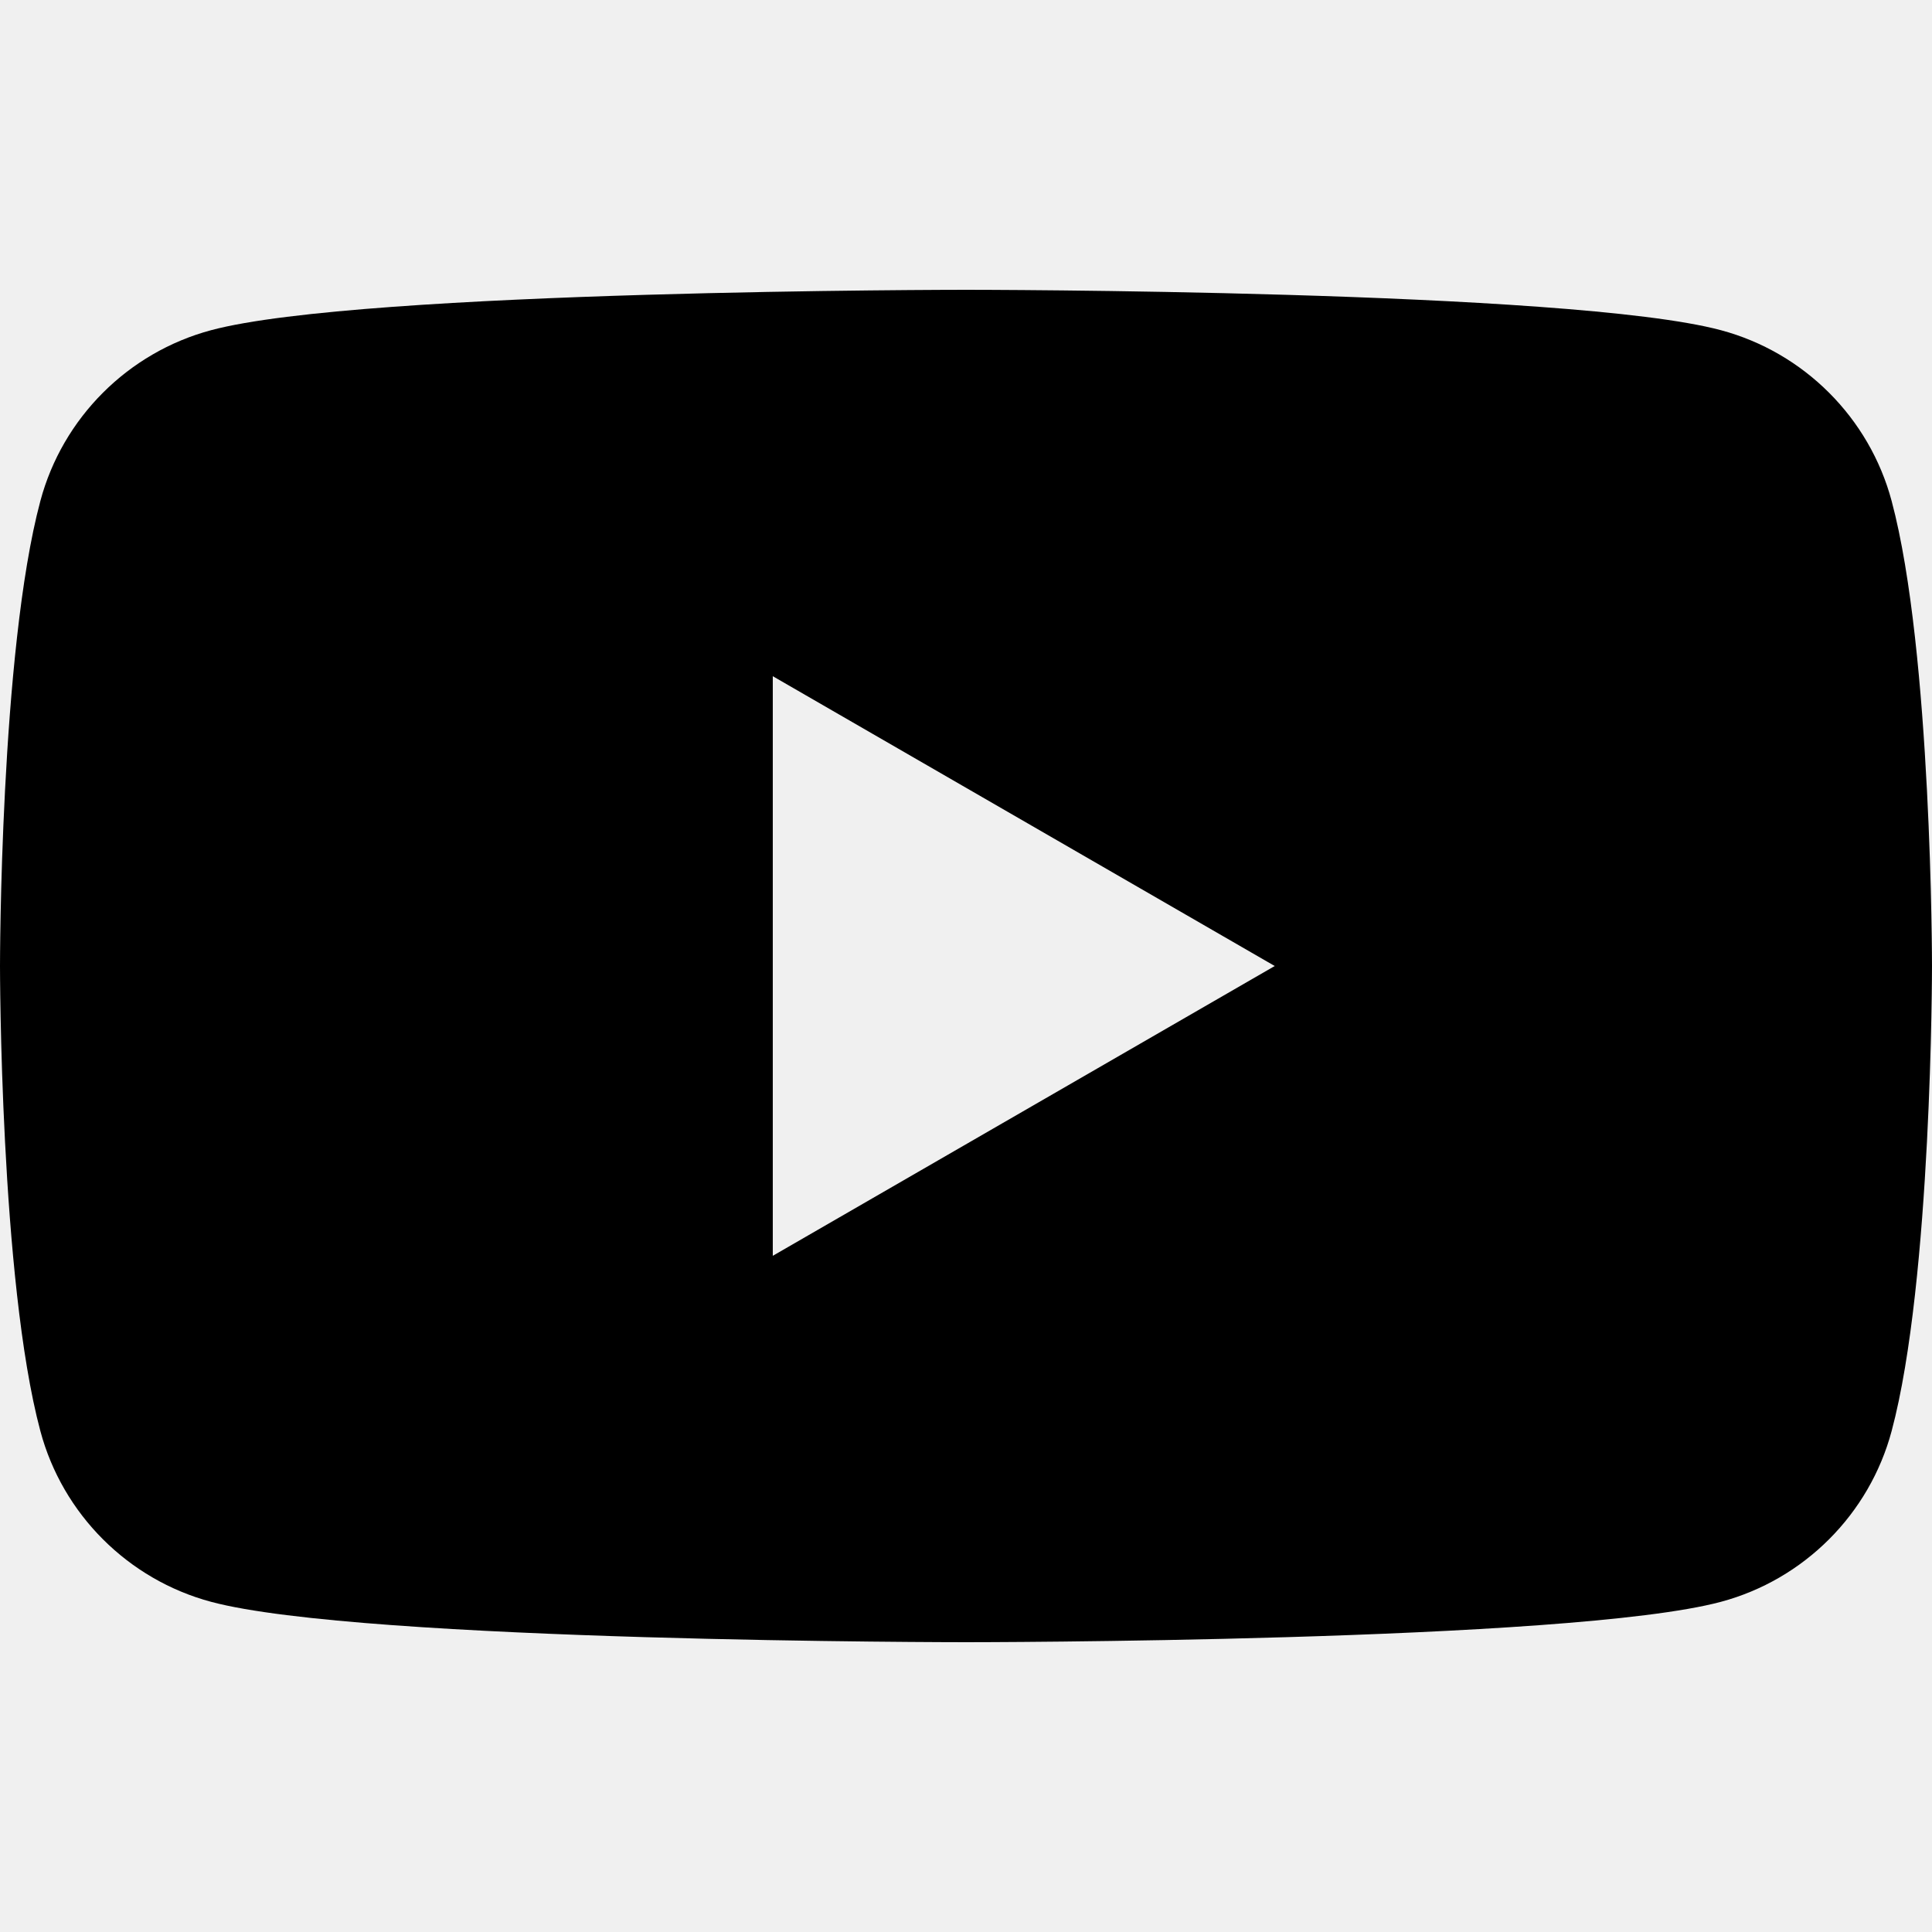
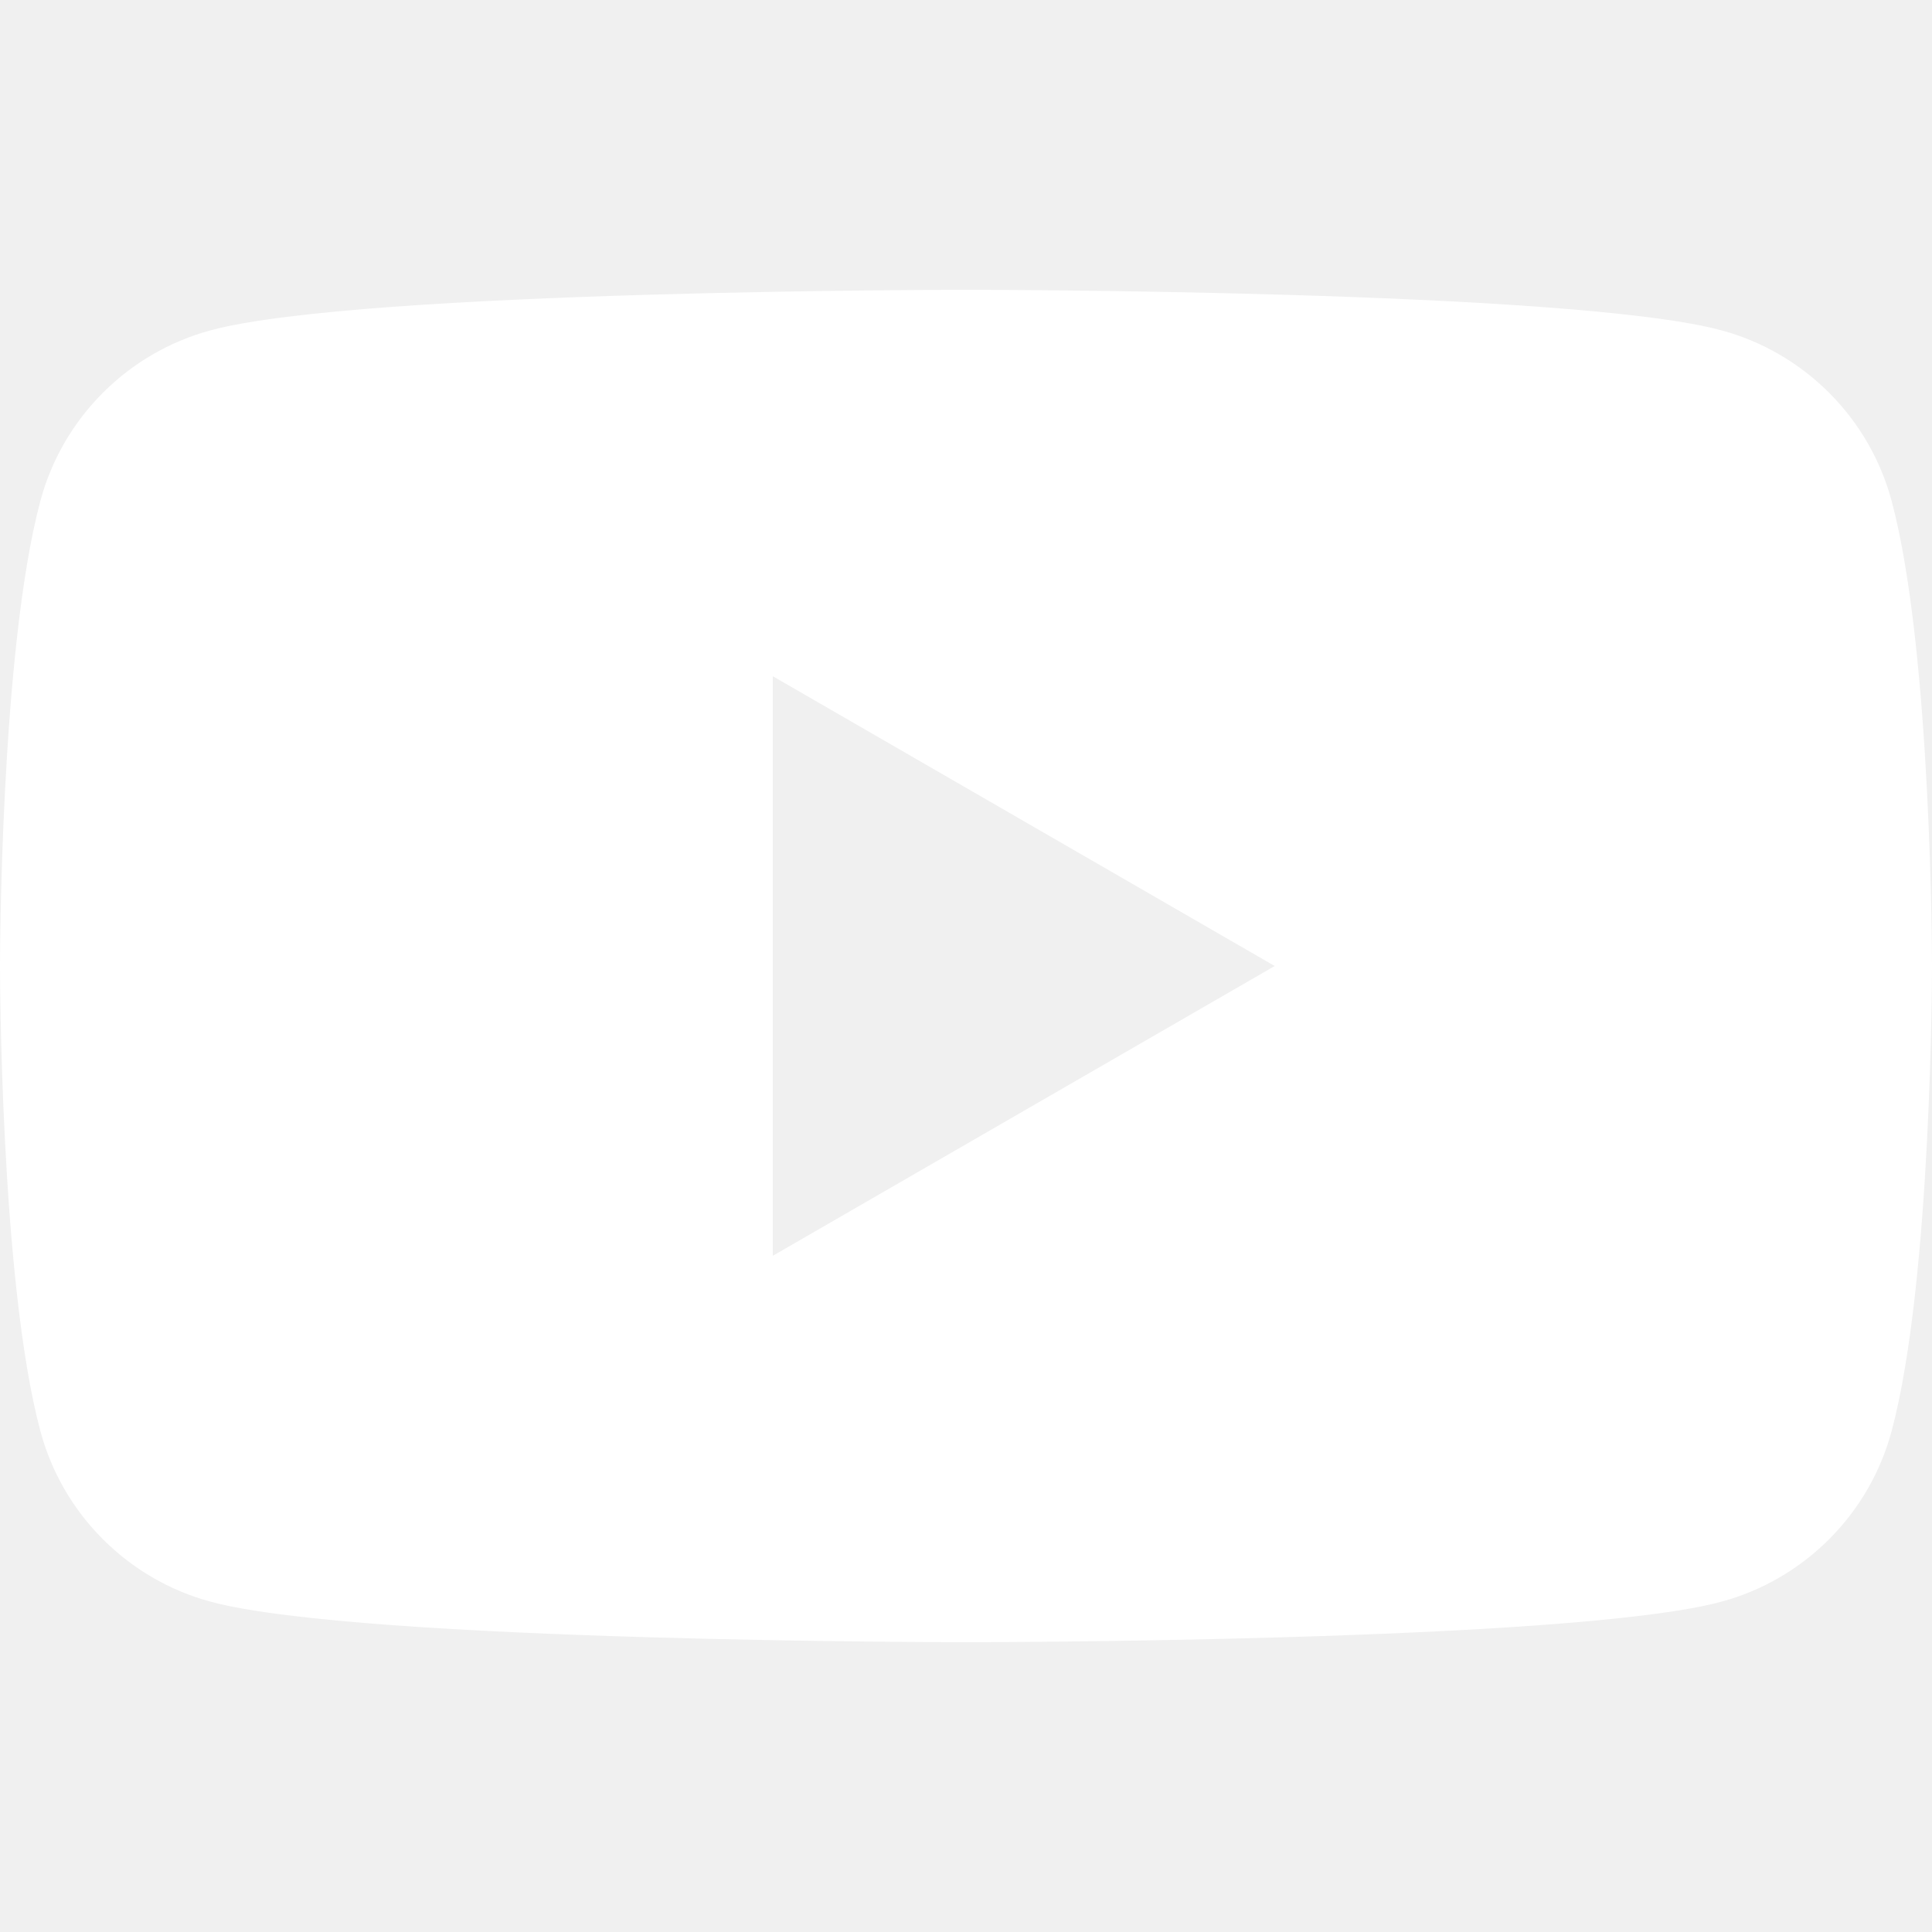
<svg xmlns="http://www.w3.org/2000/svg" height="100%" style="fill-rule:evenodd;clip-rule:evenodd;stroke-linejoin:round;stroke-miterlimit:2;" version="1.1" viewBox="0 0 512 512" width="100%" xml:space="preserve">
-   <path d="M501.303,132.765c-5.887,-22.03 -23.235,-39.377 -45.265,-45.265c-39.932,-10.7 -200.038,-10.7 -200.038,-10.7c0,0 -160.107,0 -200.039,10.7c-22.026,5.888 -39.377,23.235 -45.264,45.265c-10.697,39.928 -10.697,123.238 -10.697,123.238c0,0 0,83.308 10.697,123.232c5.887,22.03 23.238,39.382 45.264,45.269c39.932,10.696 200.039,10.696 200.039,10.696c0,0 160.106,0 200.038,-10.696c22.03,-5.887 39.378,-23.239 45.265,-45.269c10.696,-39.924 10.696,-123.232 10.696,-123.232c0,0 0,-83.31 -10.696,-123.238Zm-296.506,200.039l0,-153.603l133.019,76.802l-133.019,76.801Z" style="fill-rule:nonzero;" />
+   <path fill="#fff" d="M501.303,132.765c-5.887,-22.03 -23.235,-39.377 -45.265,-45.265c-39.932,-10.7 -200.038,-10.7 -200.038,-10.7c0,0 -160.107,0 -200.039,10.7c-22.026,5.888 -39.377,23.235 -45.264,45.265c-10.697,39.928 -10.697,123.238 -10.697,123.238c0,0 0,83.308 10.697,123.232c5.887,22.03 23.238,39.382 45.264,45.269c39.932,10.696 200.039,10.696 200.039,10.696c0,0 160.106,0 200.038,-10.696c22.03,-5.887 39.378,-23.239 45.265,-45.269c10.696,-39.924 10.696,-123.232 10.696,-123.232c0,0 0,-83.31 -10.696,-123.238Zm-296.506,200.039l0,-153.603l133.019,76.802l-133.019,76.801Z" style="fill-rule:nonzero;" />
</svg>
